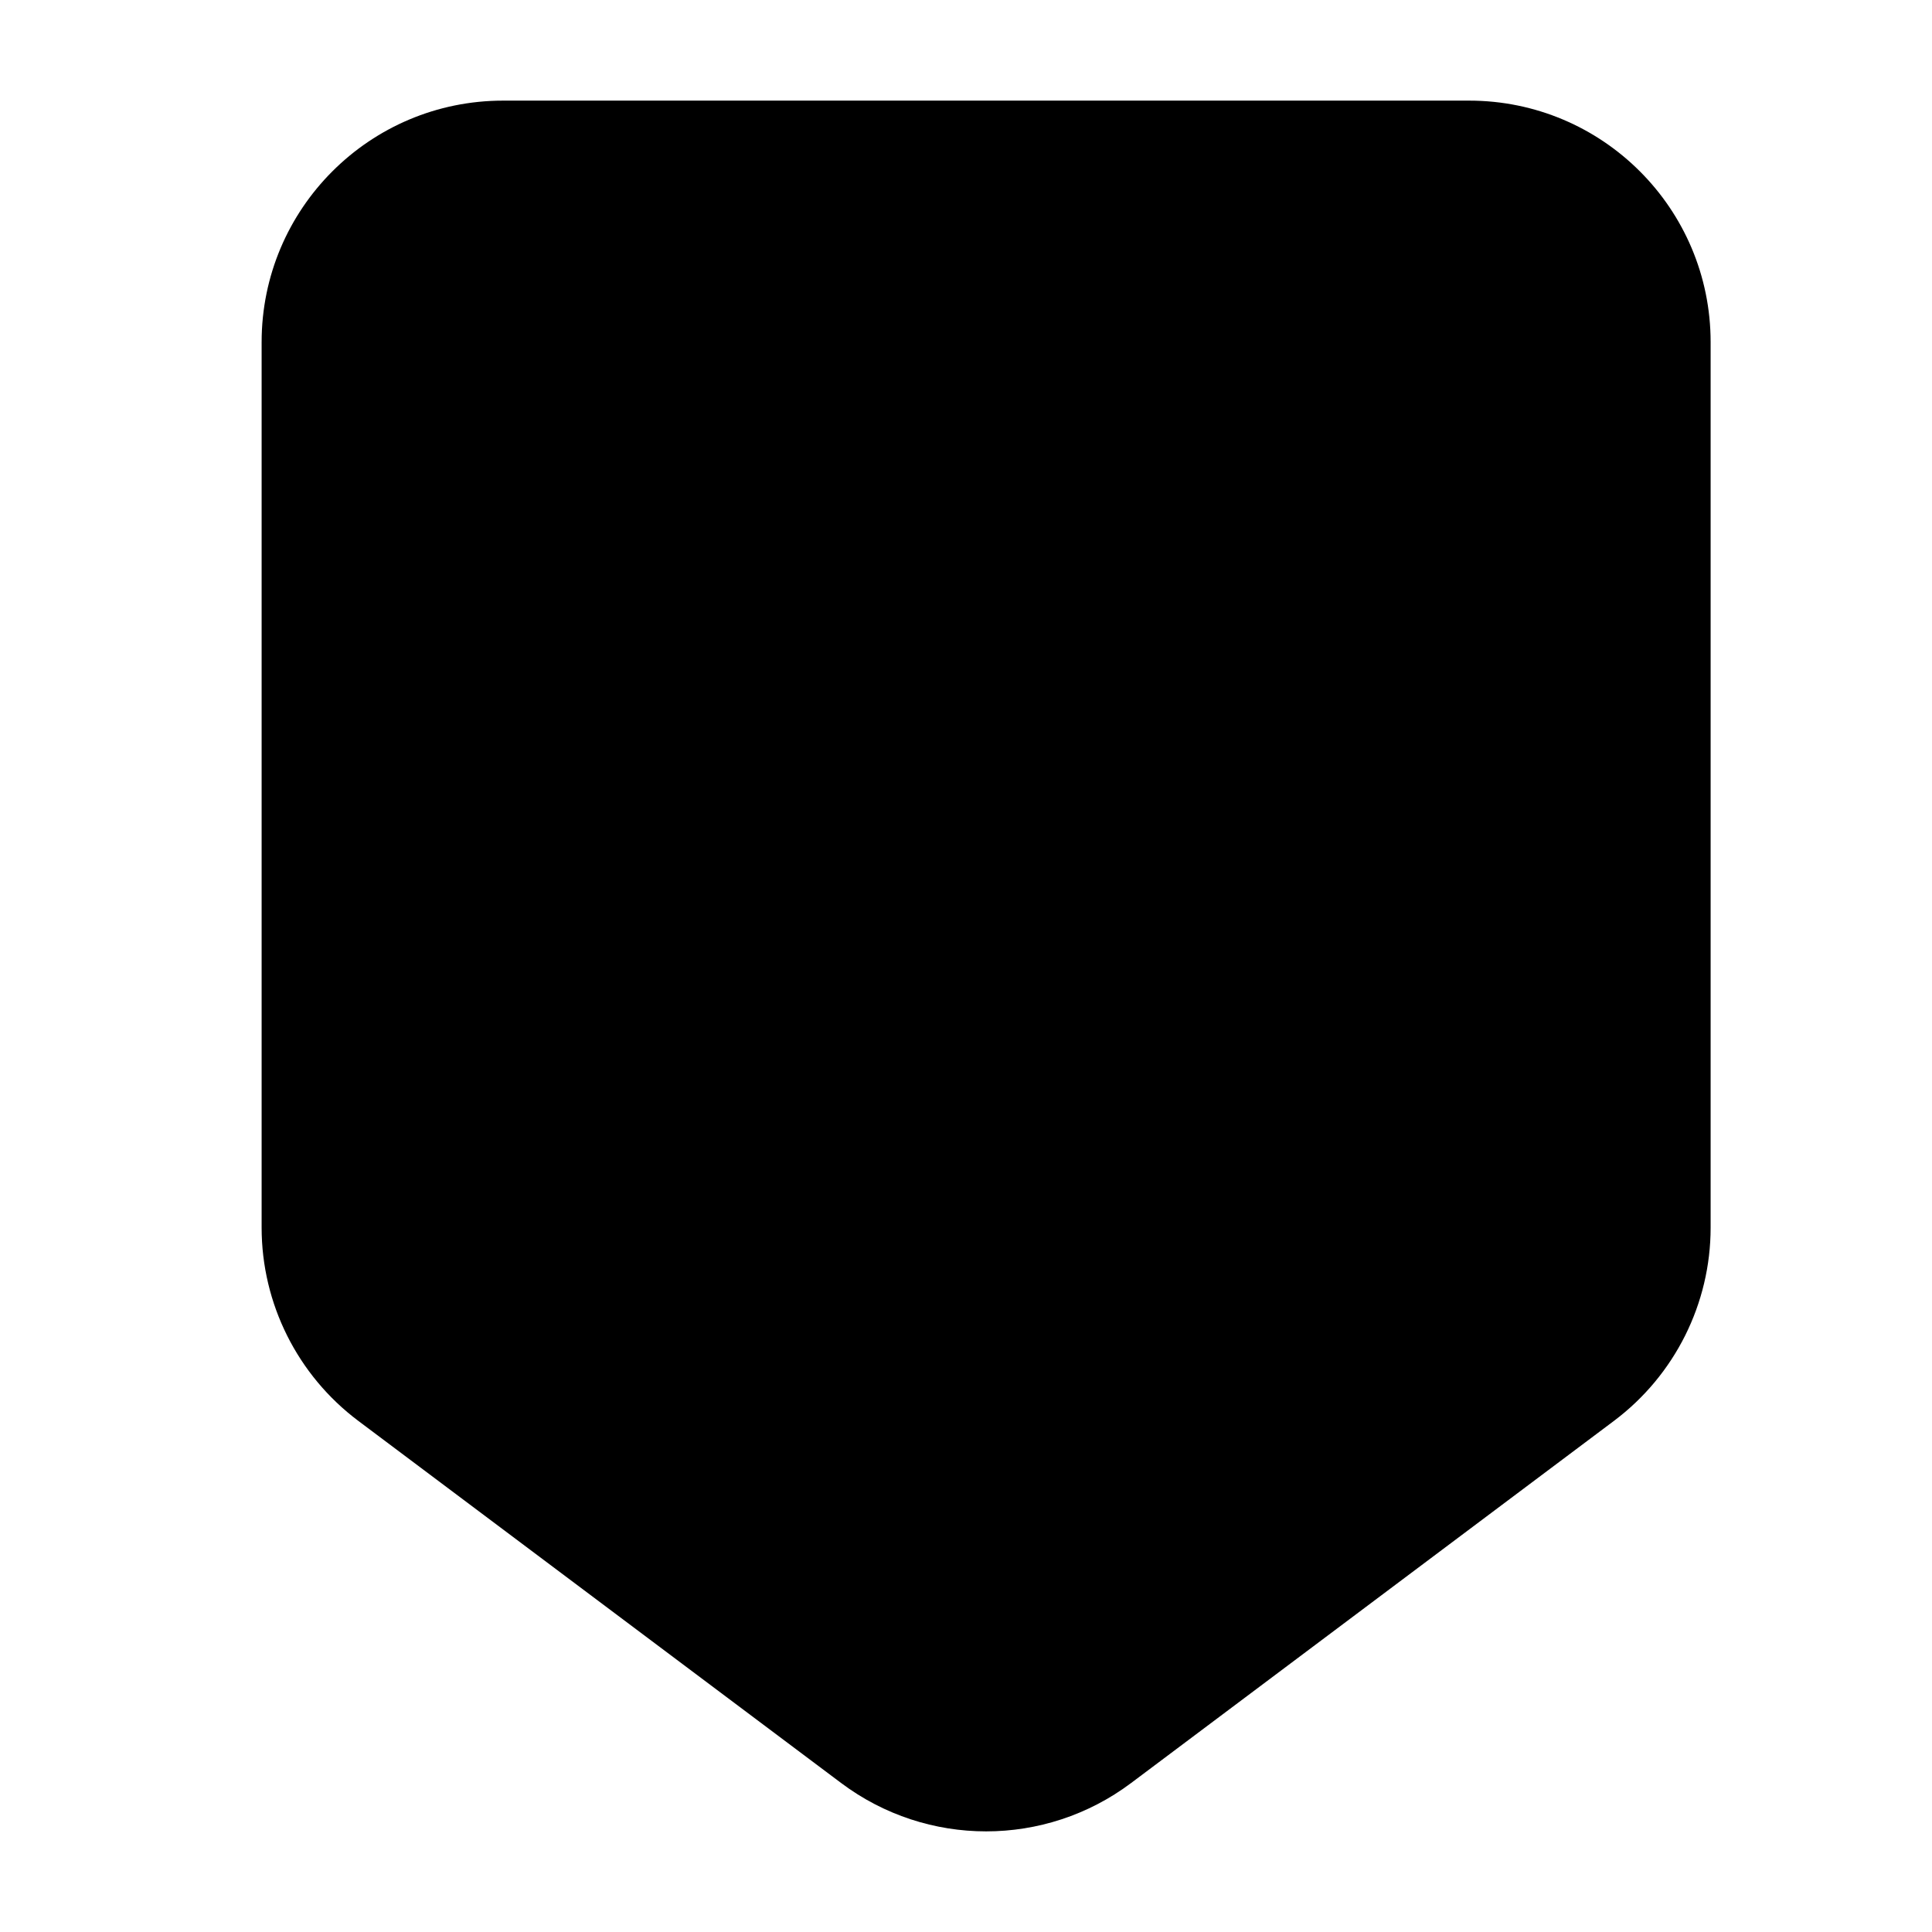
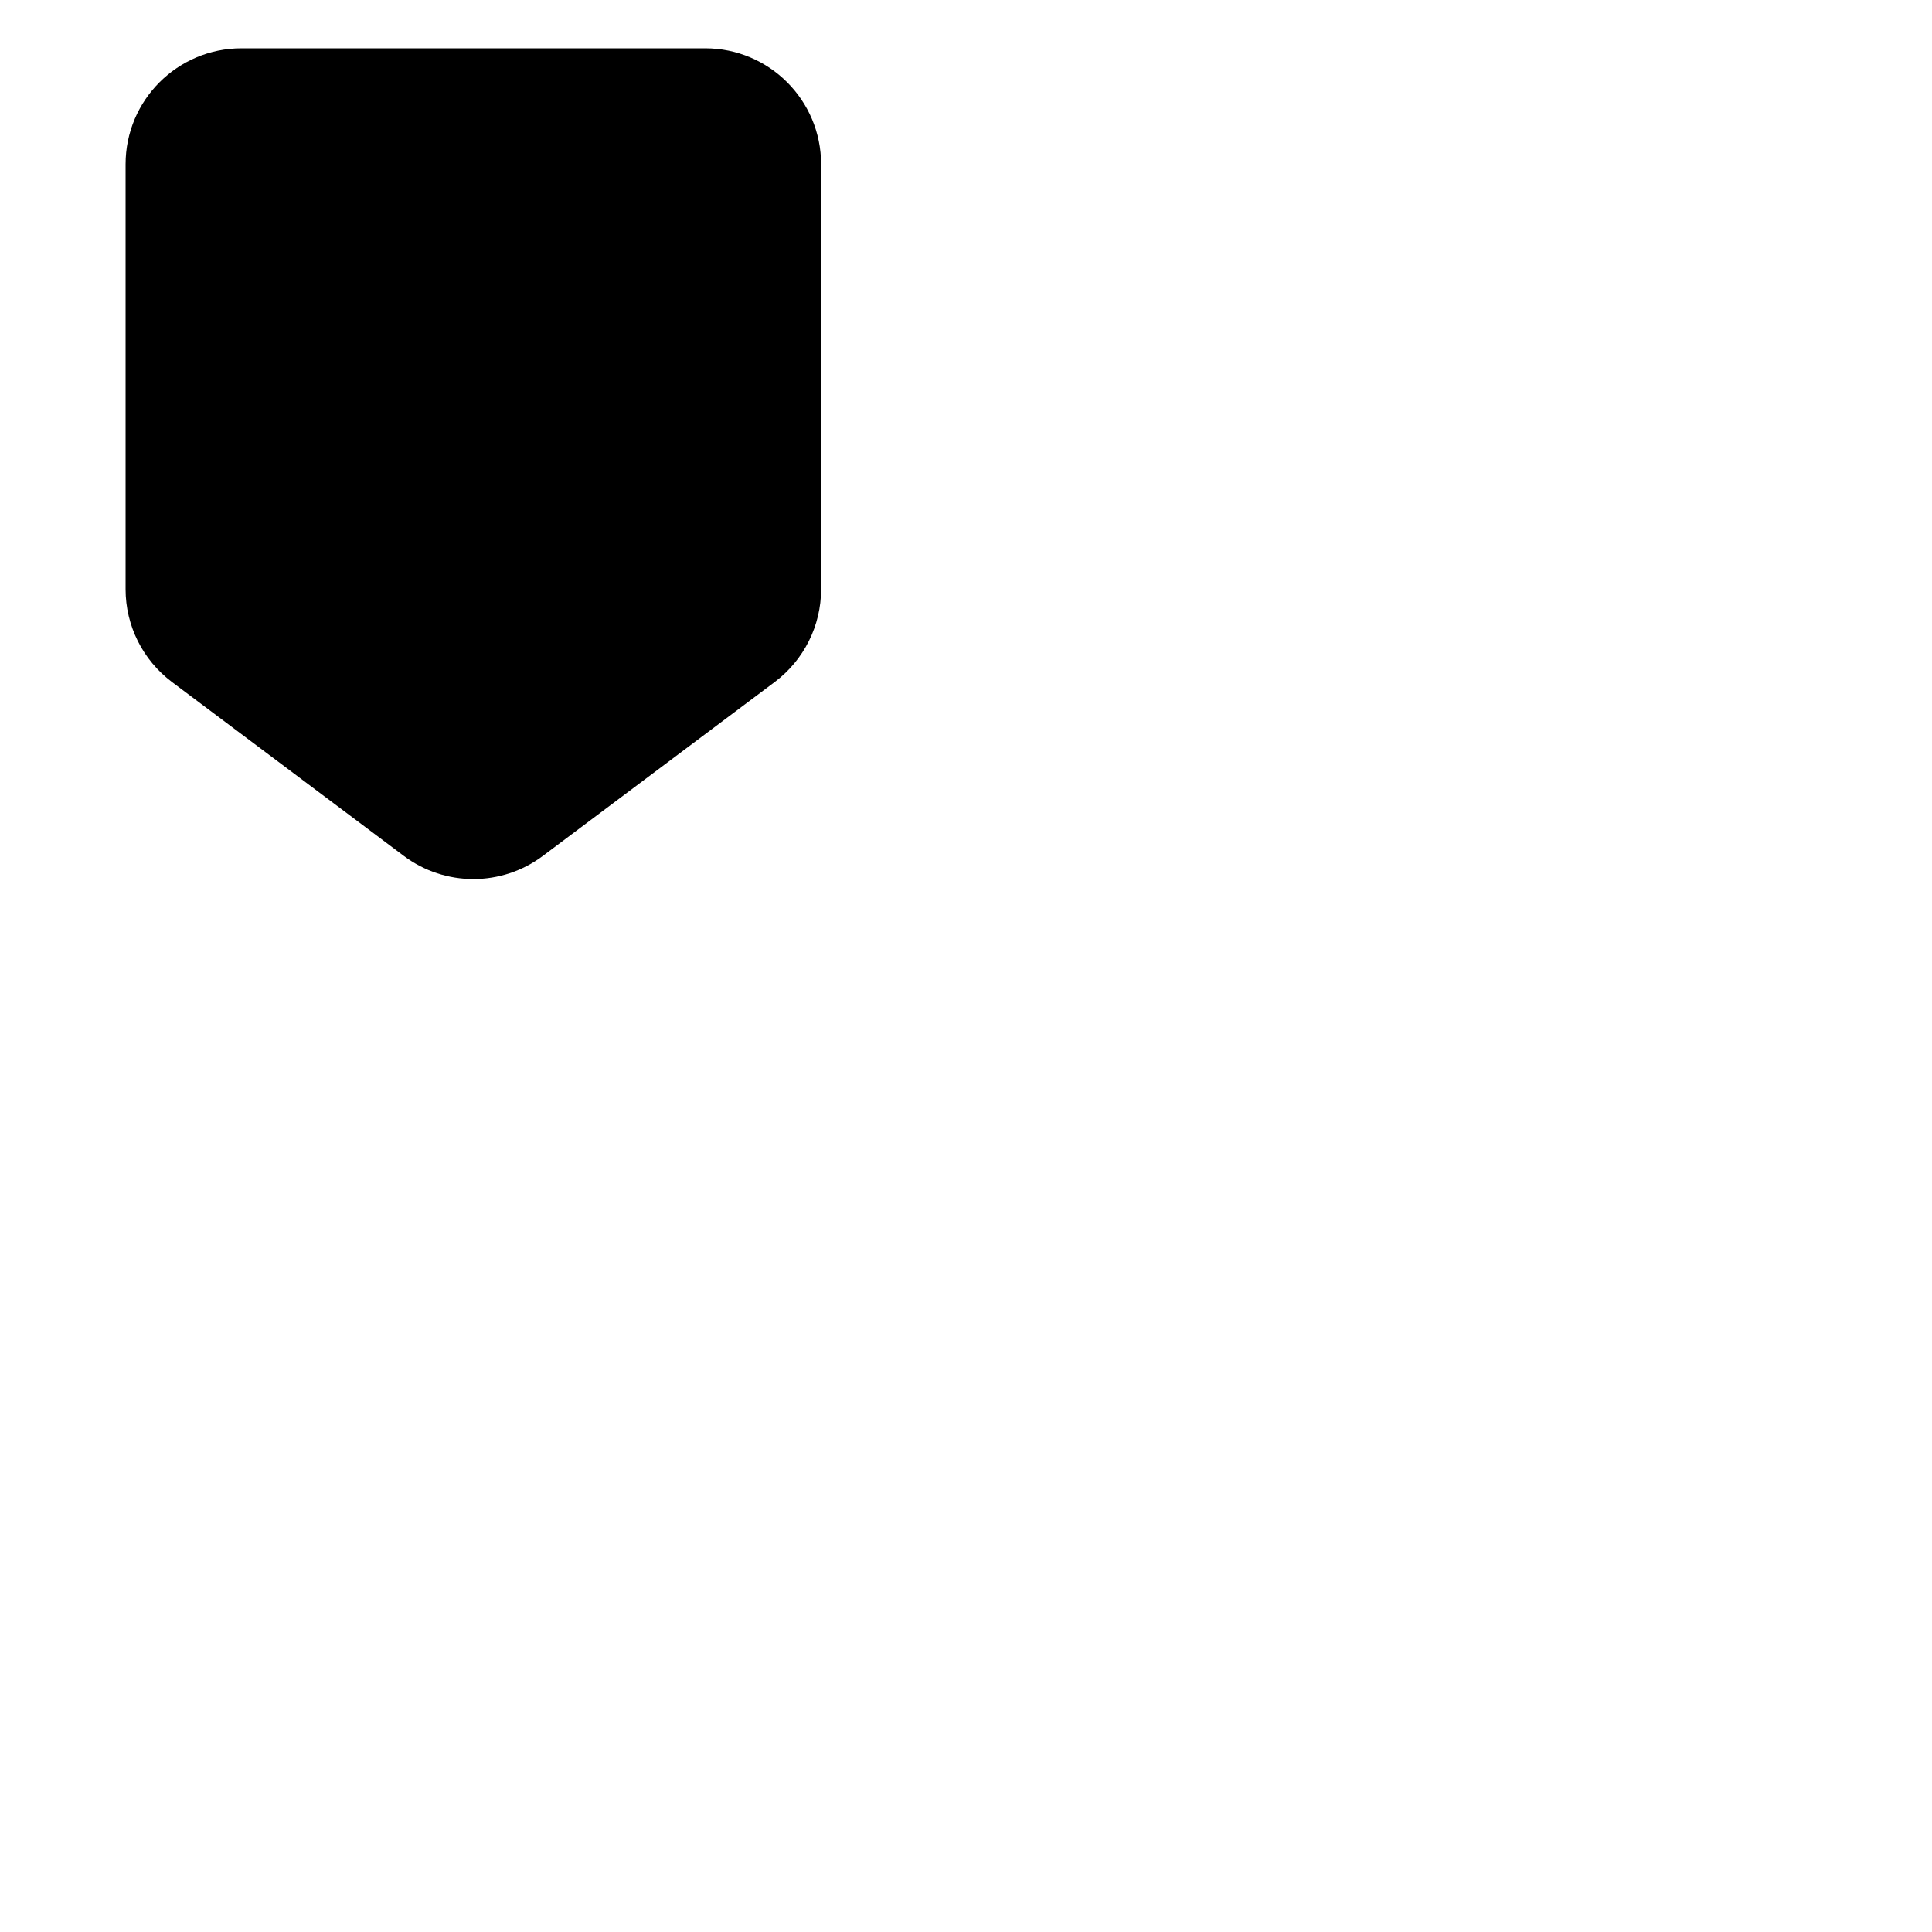
- <svg xmlns="http://www.w3.org/2000/svg" width="50" height="50" viewBox="0 0 24 24" fill="none">
+ <svg xmlns="http://www.w3.org/2000/svg" width="50" height="50" viewBox="0 0  " fill="none">
  <path fill-rule="evenodd" clip-rule="evenodd" d="M20.05 17.65C20.805 17.083 21.25 16.194 21.25 15.25V4.25C21.25 2.593 19.907 1.25 18.25 1.25H6.25C4.593 1.25 3.25 2.593 3.25 4.25V15.25C3.25 16.194 3.695 17.083 4.45 17.65L10.45 22.15C11.517 22.95 12.983 22.95 14.05 22.15L20.05 17.65Z" fill="currentColor" />
</svg>
